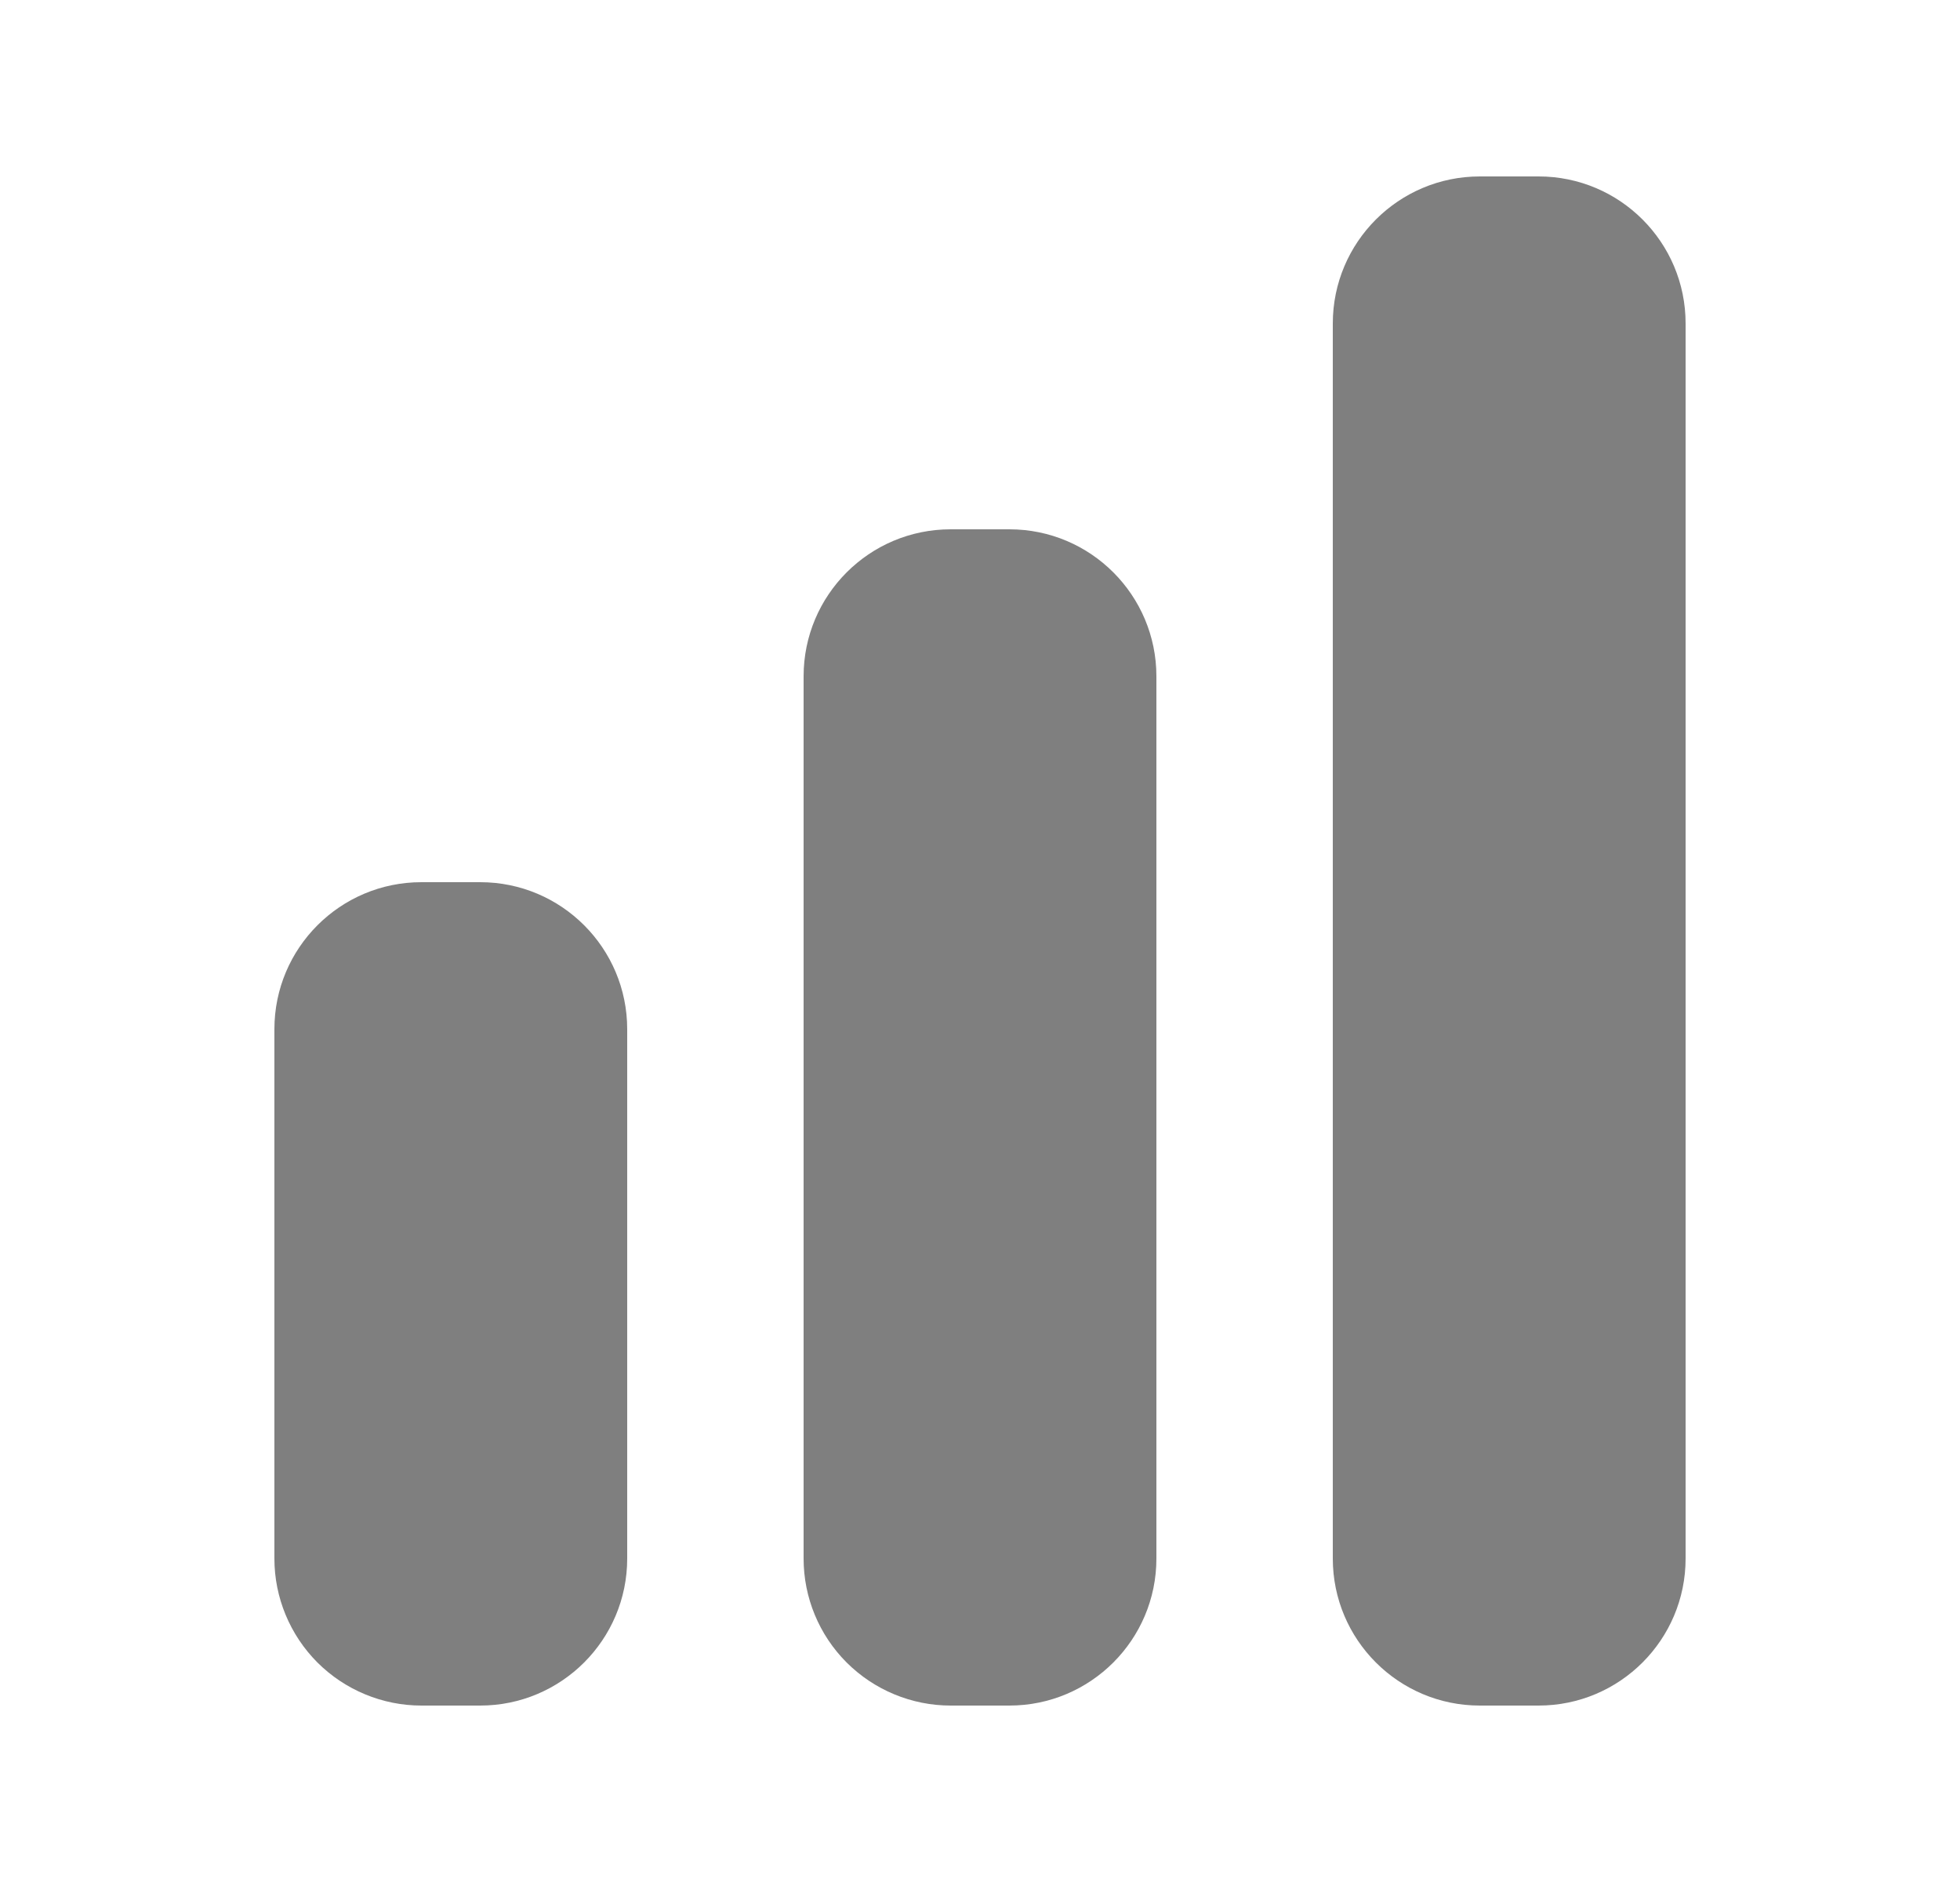
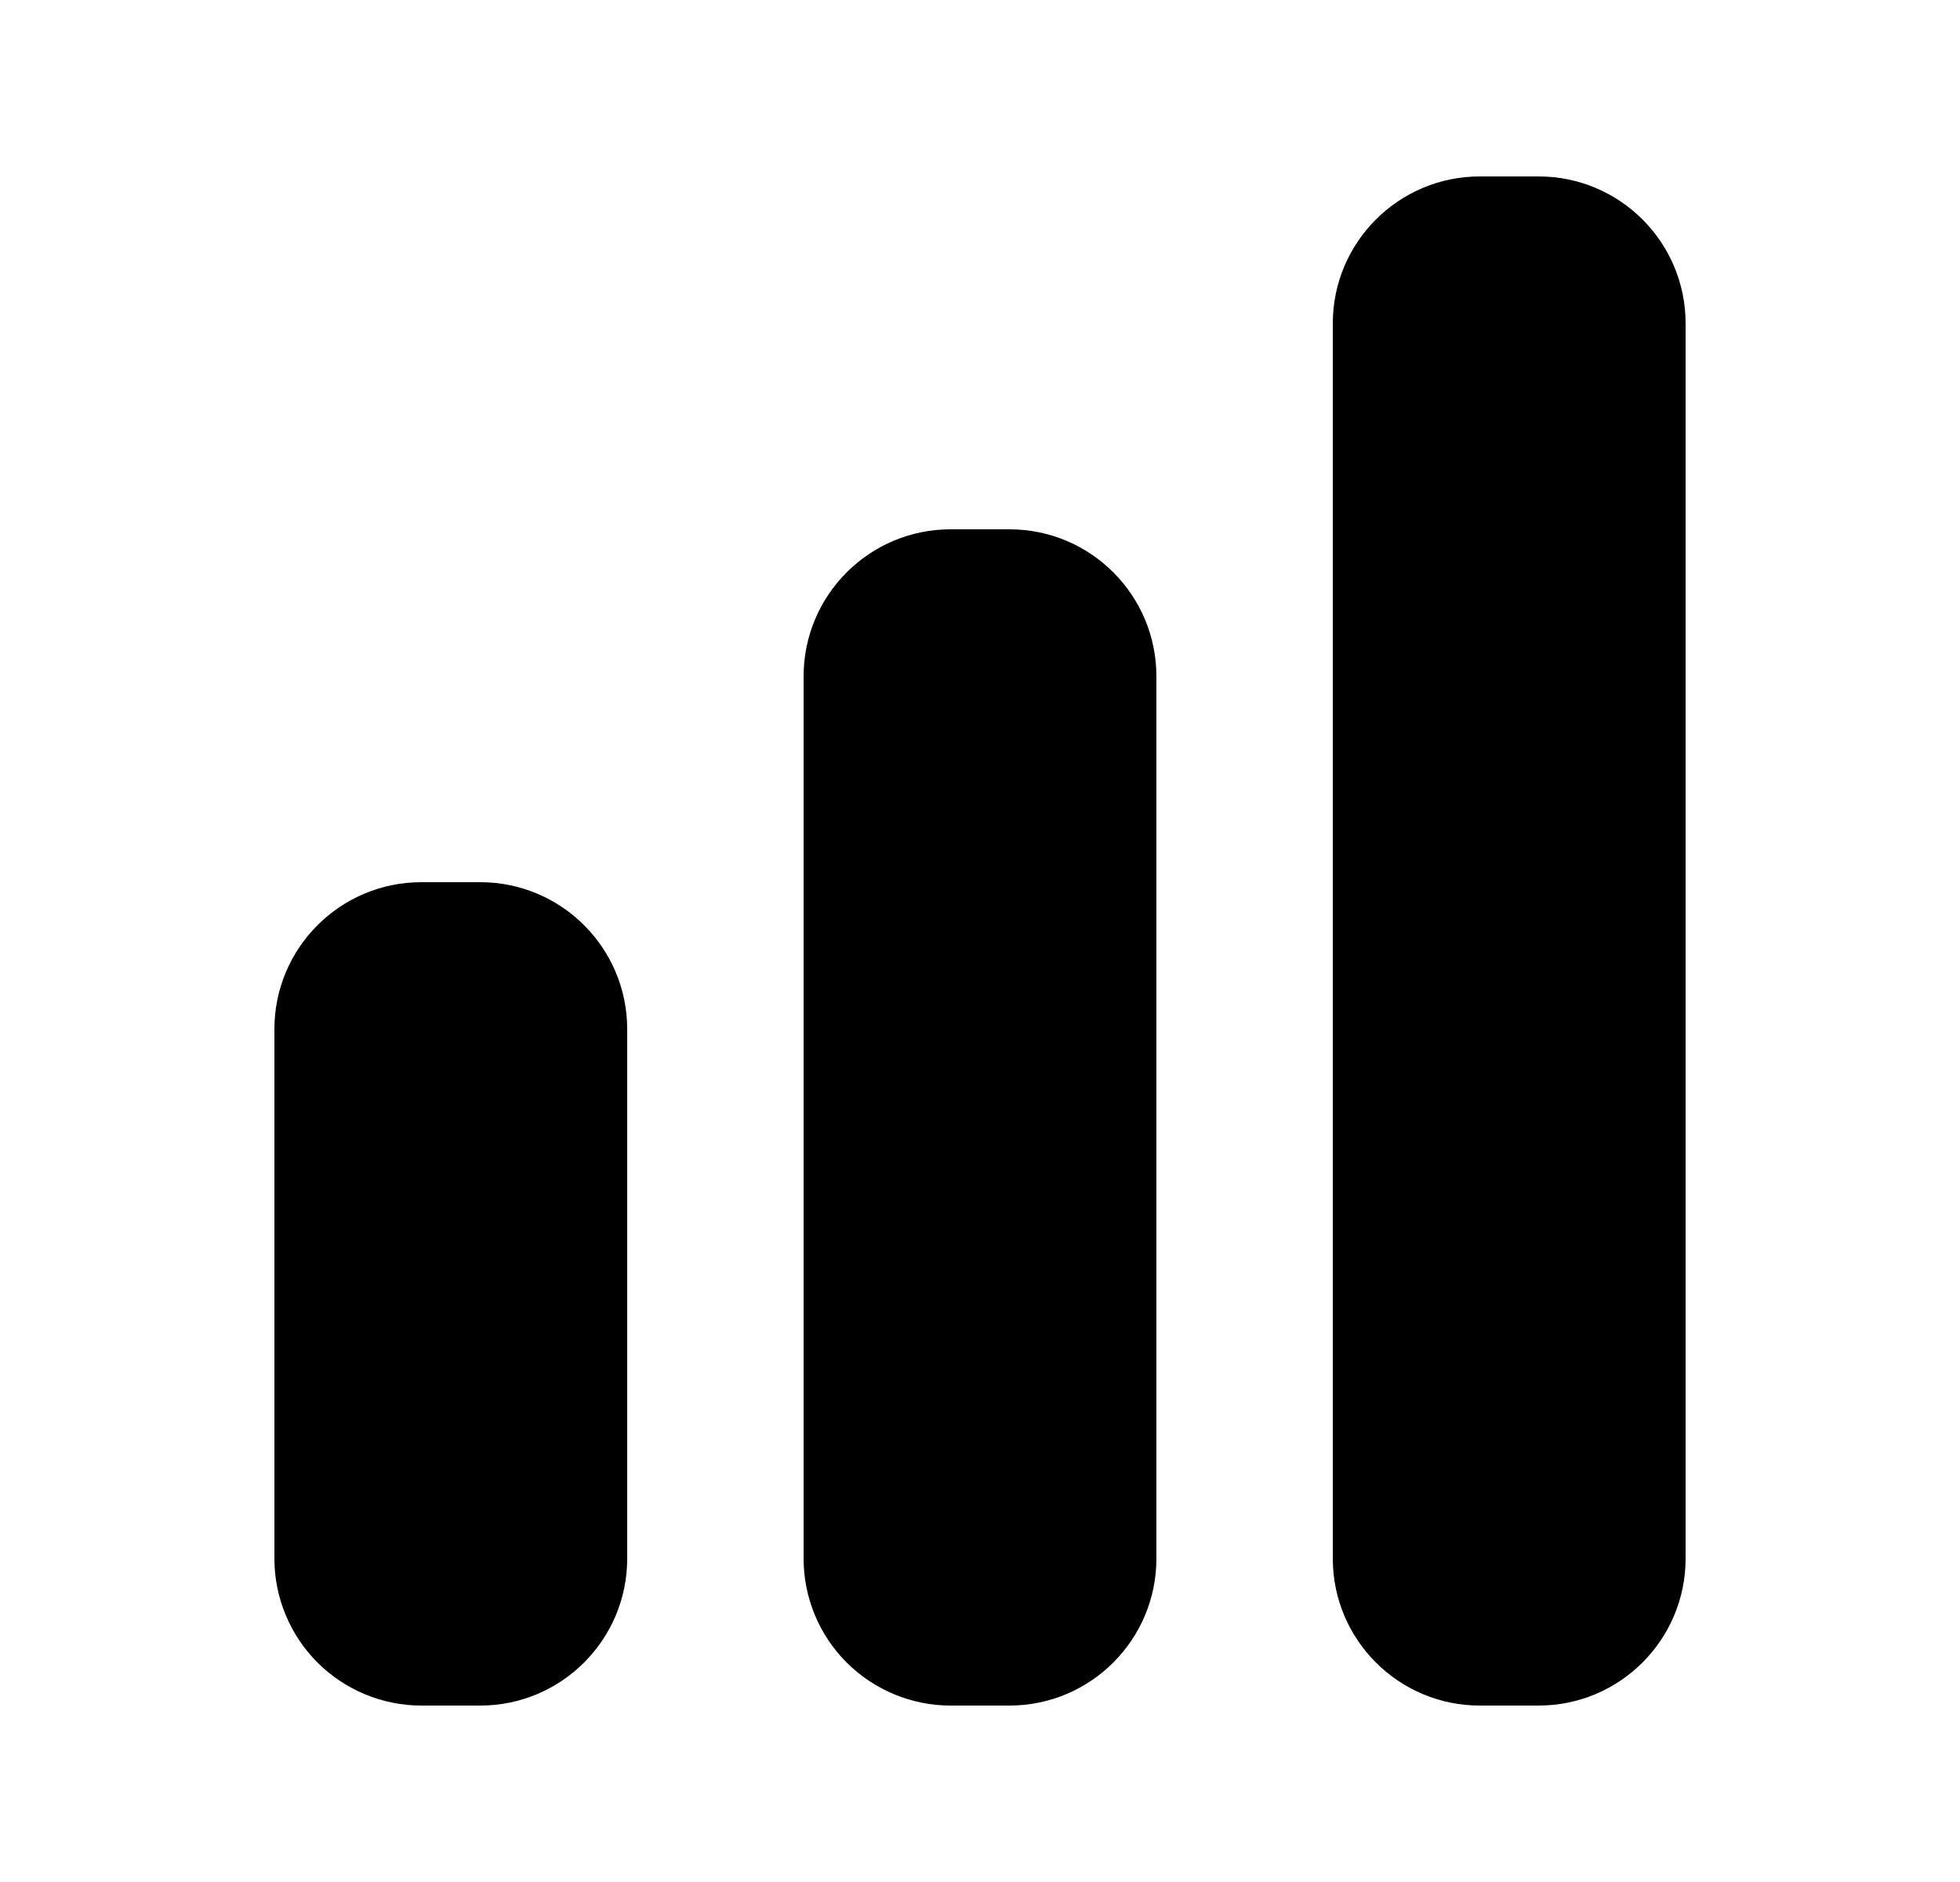
<svg xmlns="http://www.w3.org/2000/svg" width="25" height="24" viewBox="0 0 25 24" fill="currentColor">
-   <path d="M18.875 2.25C17.84 2.25 17 3.09 17 4.125V19.875C17 20.91 17.84 21.75 18.875 21.75H19.625C20.66 21.75 21.5 20.91 21.5 19.875V4.125C21.5 3.089 20.66 2.25 19.625 2.25H18.875ZM10.25 8.625C10.25 7.589 11.09 6.75 12.125 6.75H12.875C13.911 6.75 14.75 7.59 14.75 8.625V19.875C14.75 20.91 13.91 21.75 12.875 21.75H12.125C11.628 21.75 11.151 21.552 10.799 21.201C10.447 20.849 10.25 20.372 10.25 19.875V8.625ZM3.5 13.125C3.5 12.089 4.34 11.25 5.375 11.25H6.125C7.161 11.25 8 12.09 8 13.125V19.875C8 20.91 7.16 21.75 6.125 21.75H5.375C4.878 21.75 4.401 21.552 4.049 21.201C3.698 20.849 3.5 20.372 3.5 19.875V13.125Z" fill="currentColor" fill-opacity="0.5" />
+   <path d="M18.875 2.25C17.84 2.25 17 3.09 17 4.125V19.875C17 20.91 17.84 21.75 18.875 21.75H19.625C20.66 21.75 21.5 20.91 21.5 19.875V4.125C21.5 3.089 20.66 2.25 19.625 2.25H18.875ZM10.25 8.625C10.25 7.589 11.09 6.75 12.125 6.75H12.875C13.911 6.75 14.75 7.59 14.75 8.625V19.875C14.75 20.91 13.91 21.75 12.875 21.75H12.125C11.628 21.75 11.151 21.552 10.799 21.201C10.447 20.849 10.25 20.372 10.25 19.875V8.625ZM3.5 13.125C3.5 12.089 4.34 11.25 5.375 11.25H6.125C7.161 11.25 8 12.09 8 13.125V19.875C8 20.91 7.16 21.75 6.125 21.75H5.375C4.878 21.75 4.401 21.552 4.049 21.201C3.698 20.849 3.5 20.372 3.5 19.875V13.125Z" fill="currentColor" fill-opacity="1" />
</svg>
